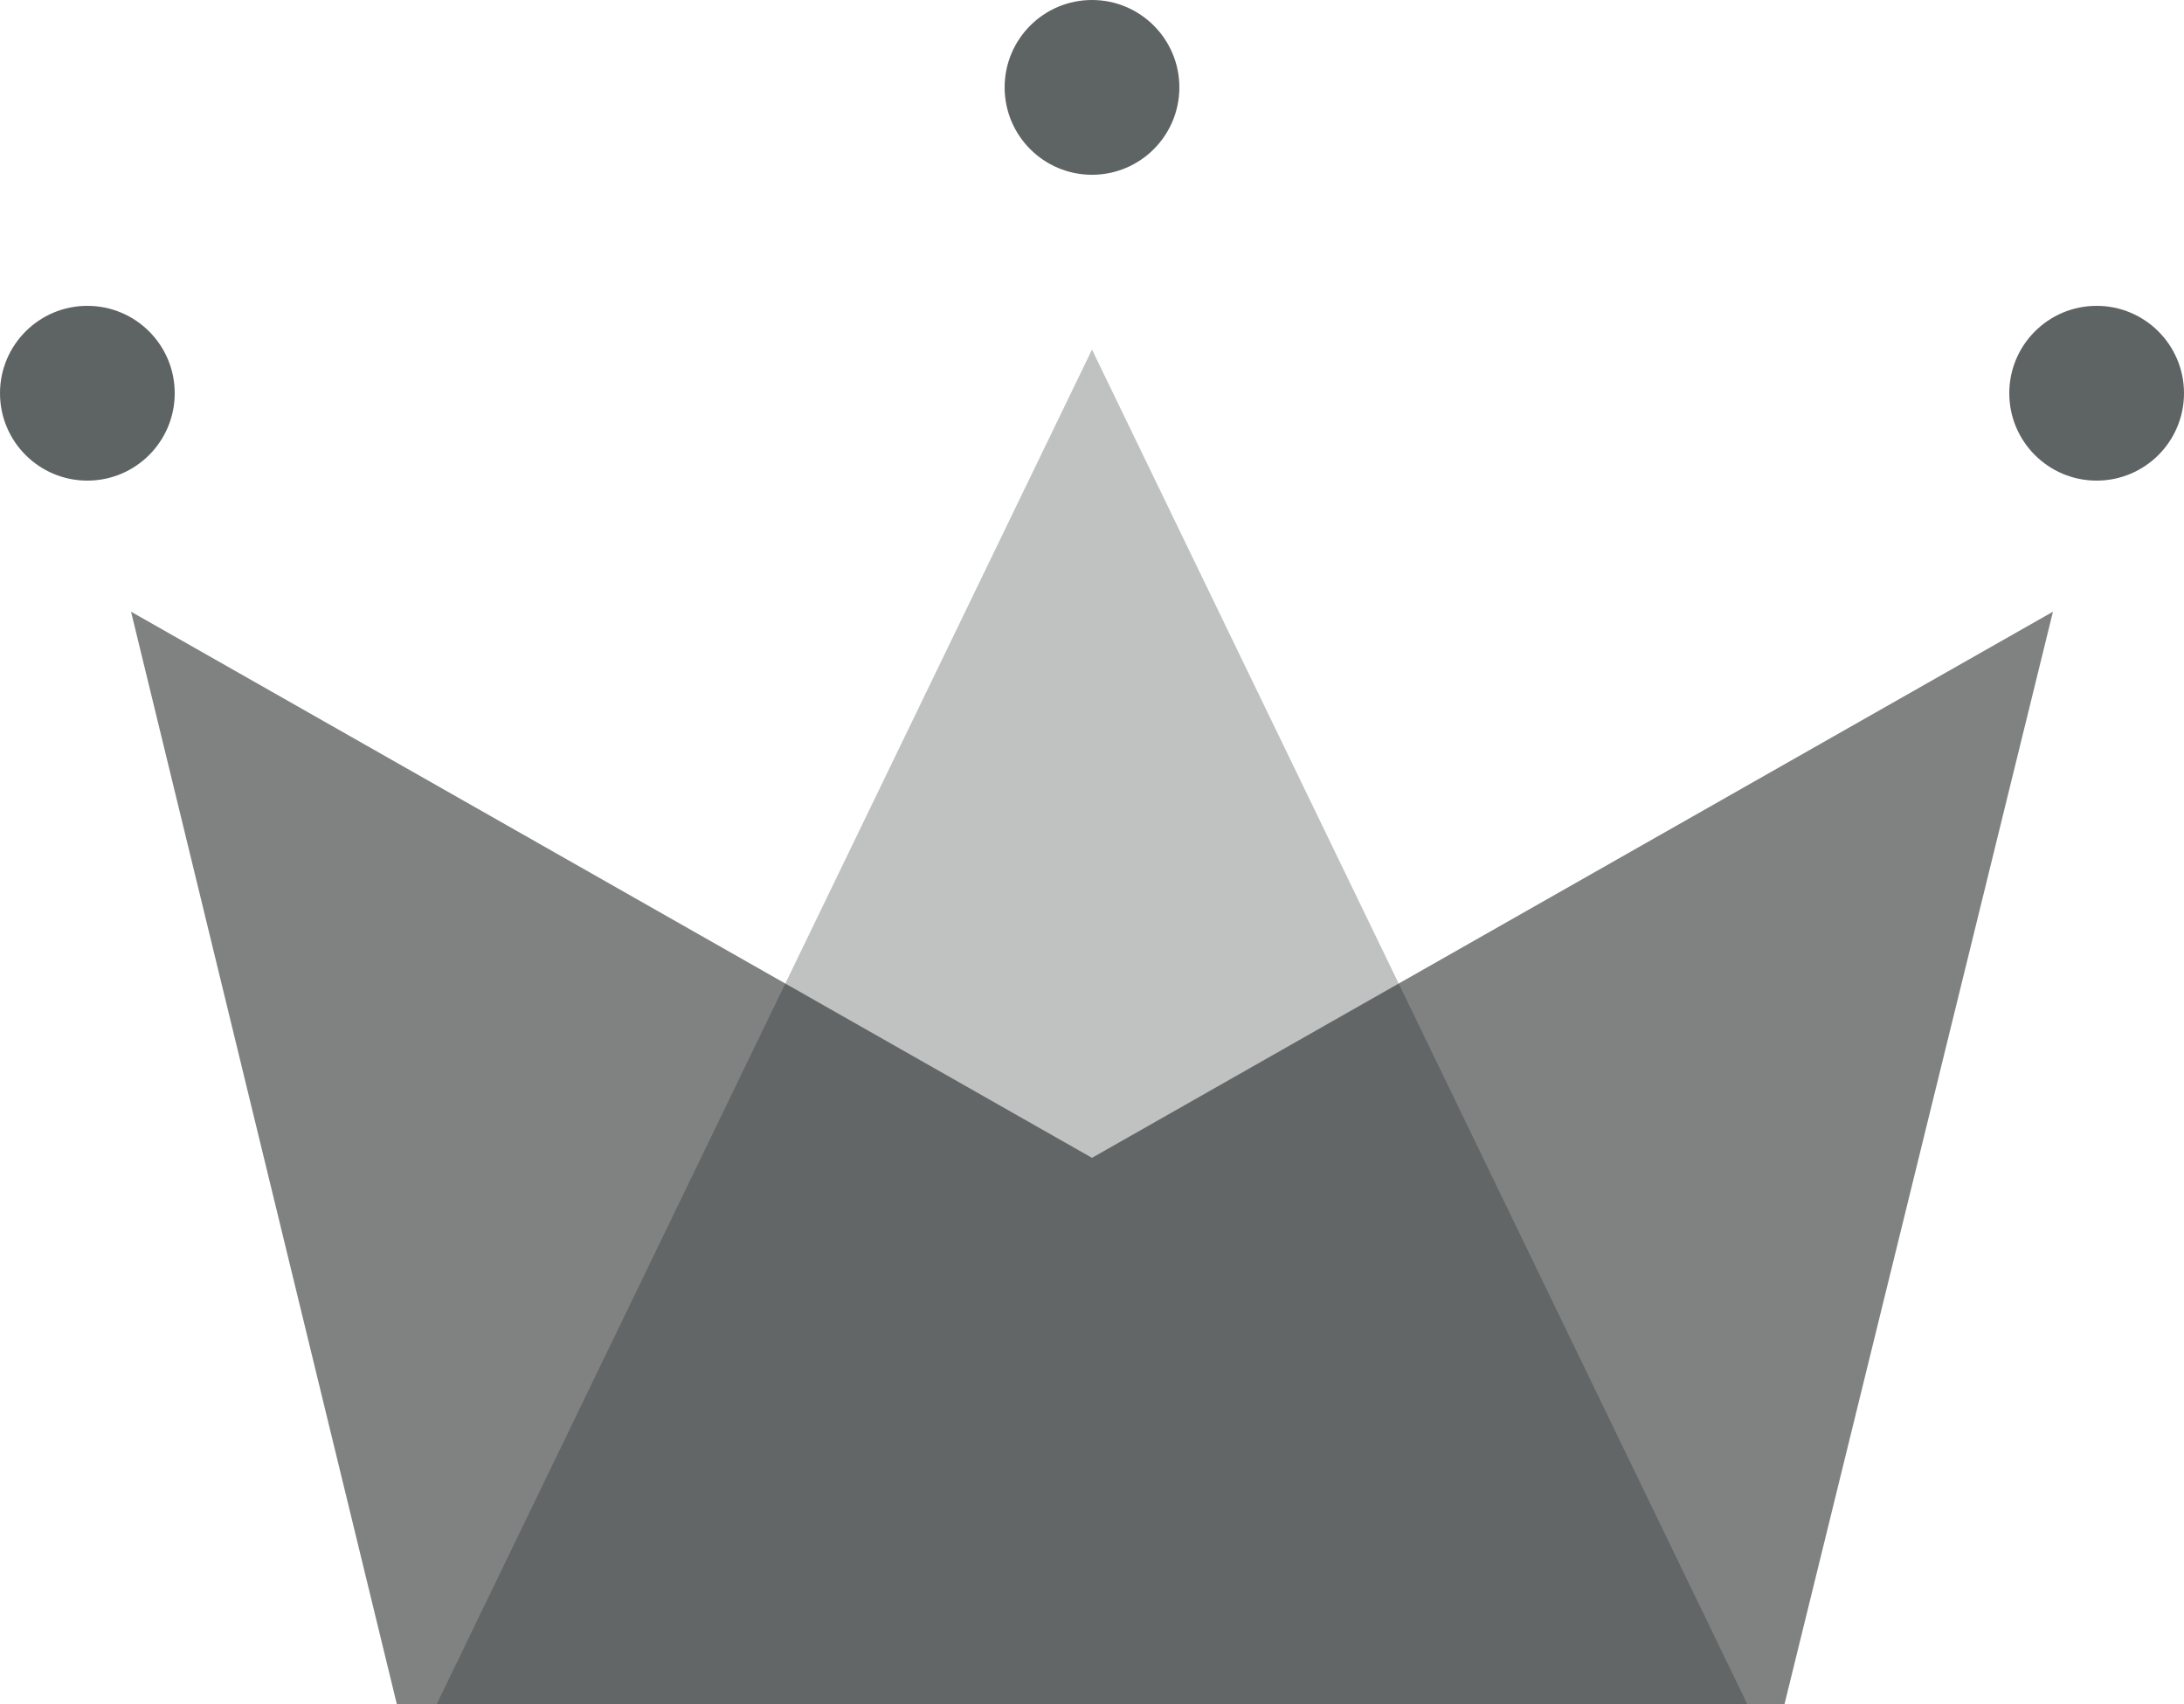
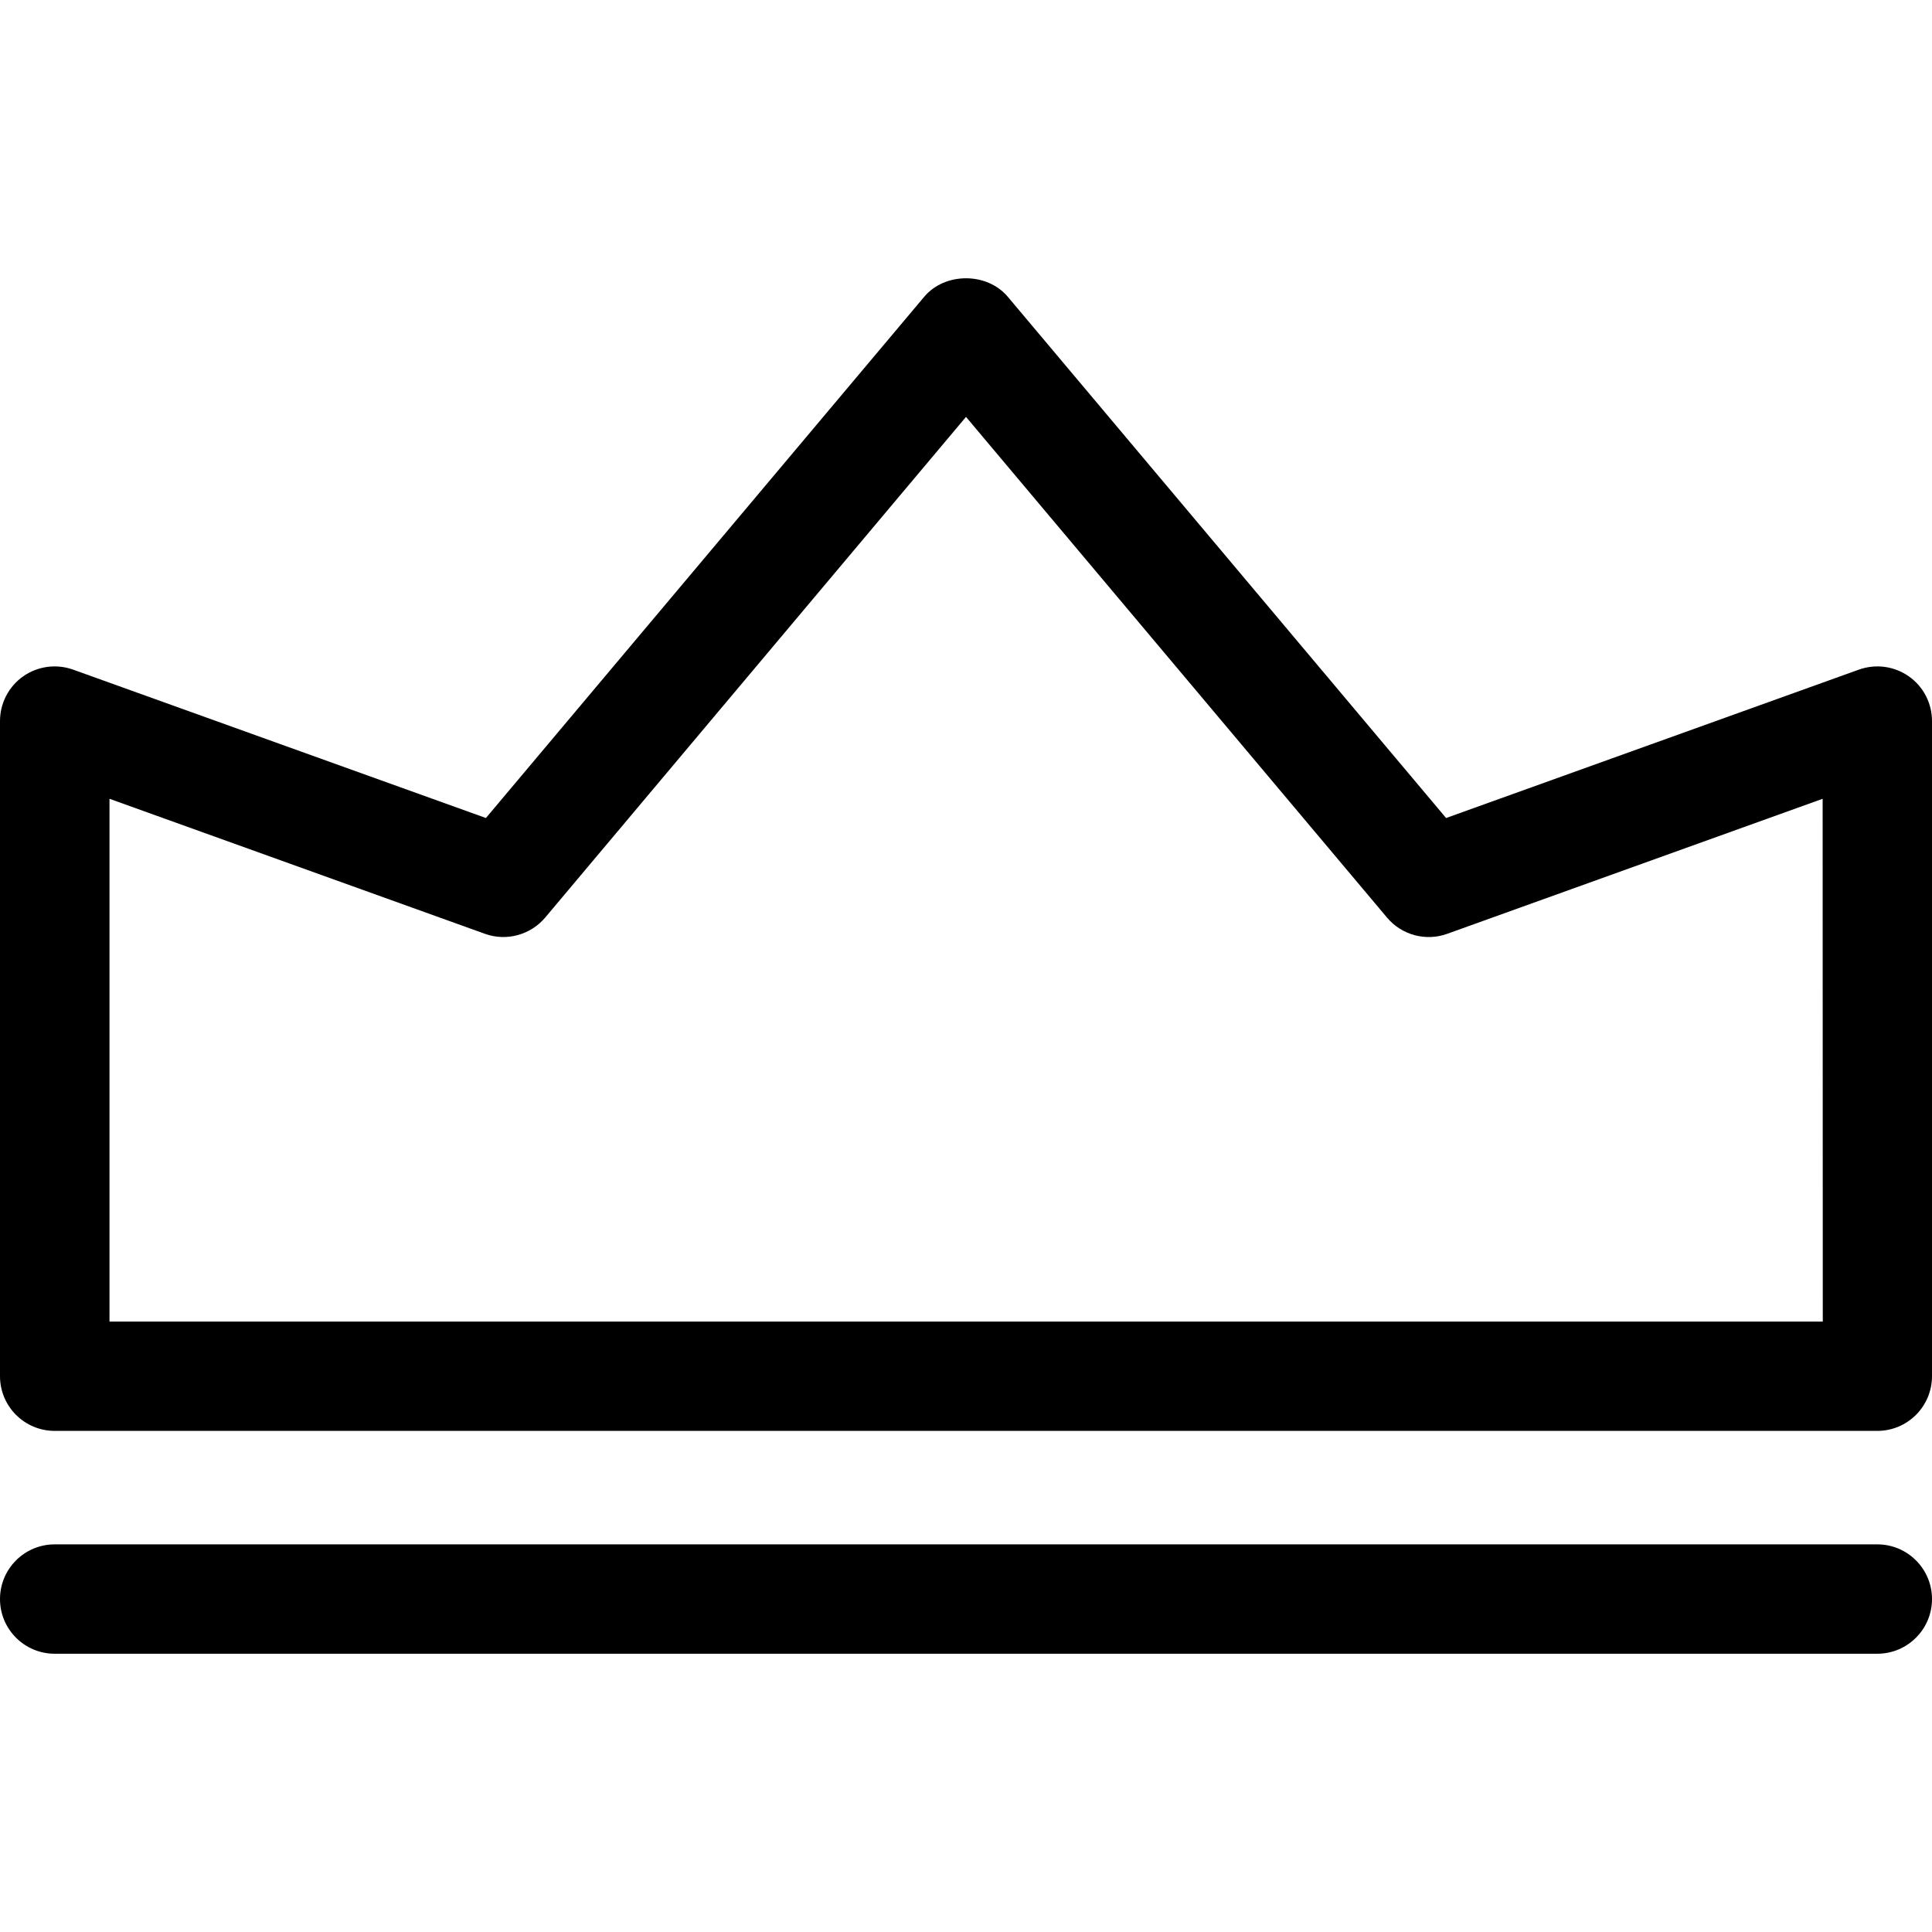
- <svg xmlns="http://www.w3.org/2000/svg" width="50px" height="39px" viewBox="0 0 50 39" version="1.1">
-   <g id="WiP" stroke="none" stroke-width="1" fill="none" fill-rule="evenodd">
-     <g id="Artboard" transform="translate(-90, -38)">
-       <g id="Group" transform="translate(90, 38)">
-         <polygon id="Rectangle" fill="#808282" points="3 14 25 26.5 47 14 40.855 39 9.084 39" />
-         <polygon id="Triangle" fill-opacity="0.263" fill="#101A1A" points="25 8 40 39 10 39" />
-         <circle id="Oval" fill="#5E6363" cx="2" cy="9" r="2" />
-         <circle id="Oval" fill="#5E6363" cx="25" cy="2" r="2" />
-         <circle id="Oval" fill="#5E6363" cx="48" cy="9" r="2" />
-       </g>
-     </g>
+ <svg xmlns="http://www.w3.org/2000/svg" version="1.1" id="Capa_1" x="0px" y="0px" width="165.235px" height="165.234px" viewBox="0 0 165.235 165.234" style="enable-background:new 0 0 165.235 165.234;" xml:space="preserve">
+   <g>
+     <path d="M165.235,136.76c0,2.581-2.095,4.676-4.676,4.676H4.676c-2.582,0-4.676-2.095-4.676-4.676c0-2.582,2.094-4.677,4.676-4.677   h155.883C163.14,132.083,165.235,134.178,165.235,136.76z M165.235,61.668V117.7c0,2.582-2.095,4.677-4.676,4.677H4.676   C2.094,122.377,0,120.282,0,117.7V61.668c0-1.522,0.743-2.953,1.982-3.824c1.242-0.871,2.837-1.09,4.277-0.572l35.299,12.689   l37.479-44.572c1.778-2.119,5.382-2.119,7.161,0l37.479,44.572l35.299-12.689c1.449-0.518,3.033-0.299,4.275,0.572   C164.499,58.715,165.235,60.146,165.235,61.668z M155.882,68.317L123.78,79.862c-1.839,0.67-3.909,0.109-5.163-1.395L82.618,35.655   L46.634,78.468c-1.267,1.504-3.337,2.058-5.164,1.395L9.365,68.317v44.712h146.529L155.882,68.317L155.882,68.317z" />
  </g>
+   <g>
+ </g>
+   <g>
+ </g>
+   <g>
+ </g>
+   <g>
+ </g>
+   <g>
+ </g>
+   <g>
+ </g>
+   <g>
+ </g>
+   <g>
+ </g>
+   <g>
+ </g>
+   <g>
+ </g>
+   <g>
+ </g>
+   <g>
+ </g>
+   <g>
+ </g>
+   <g>
+ </g>
+   <g>
+ </g>
</svg>
